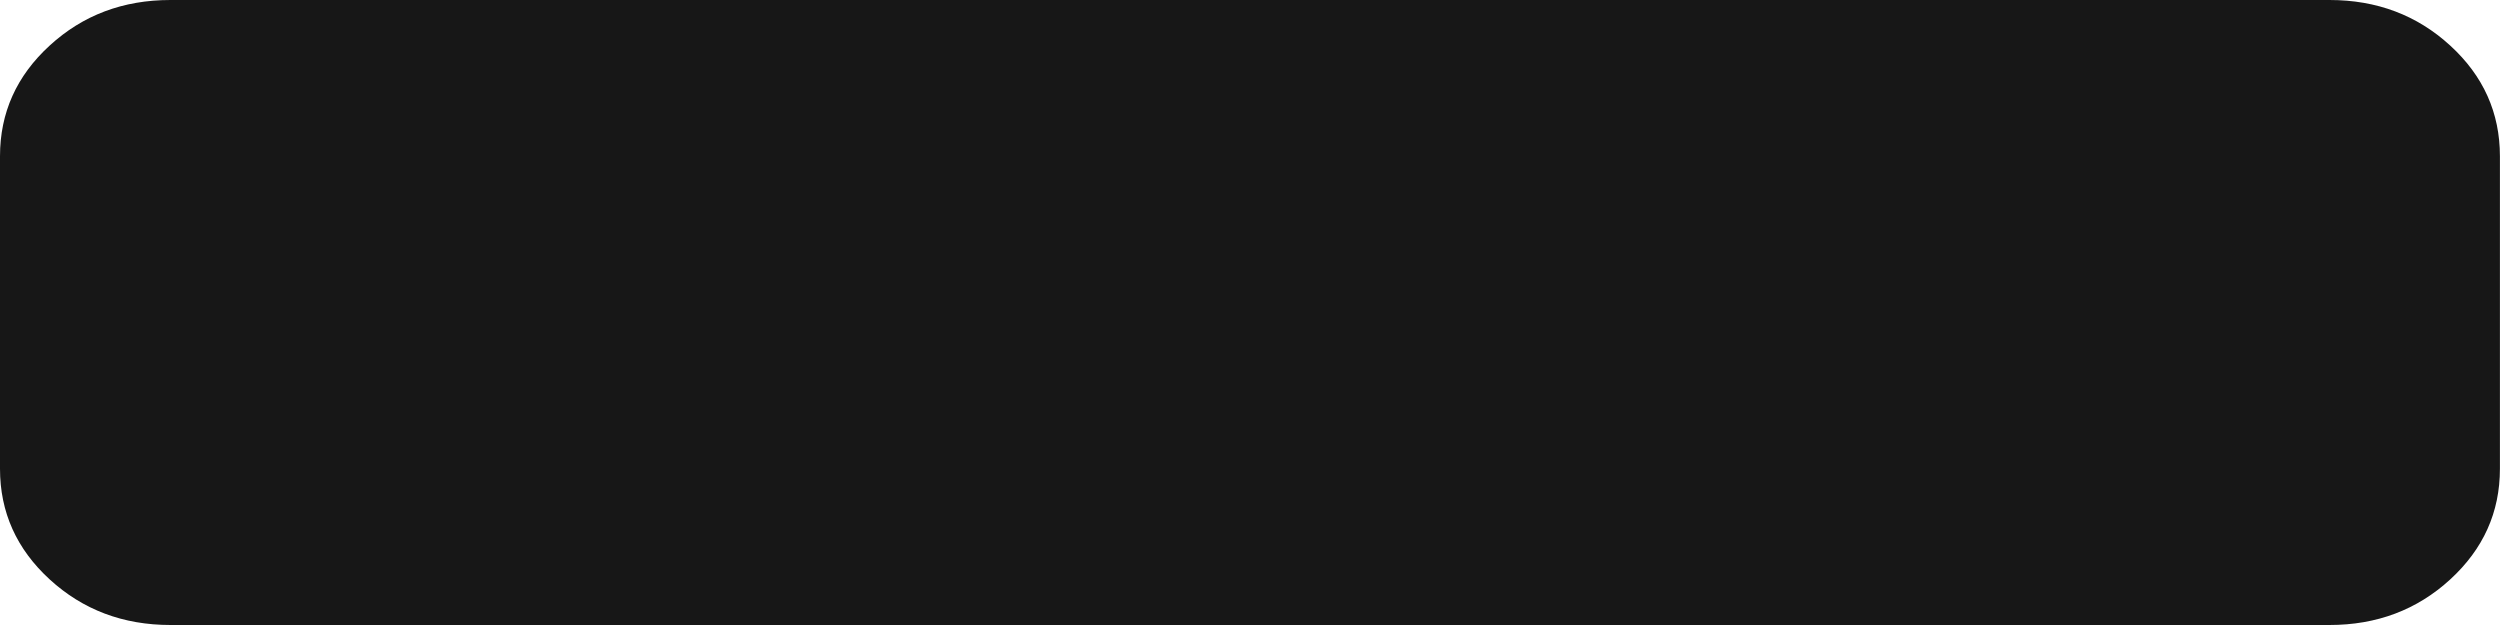
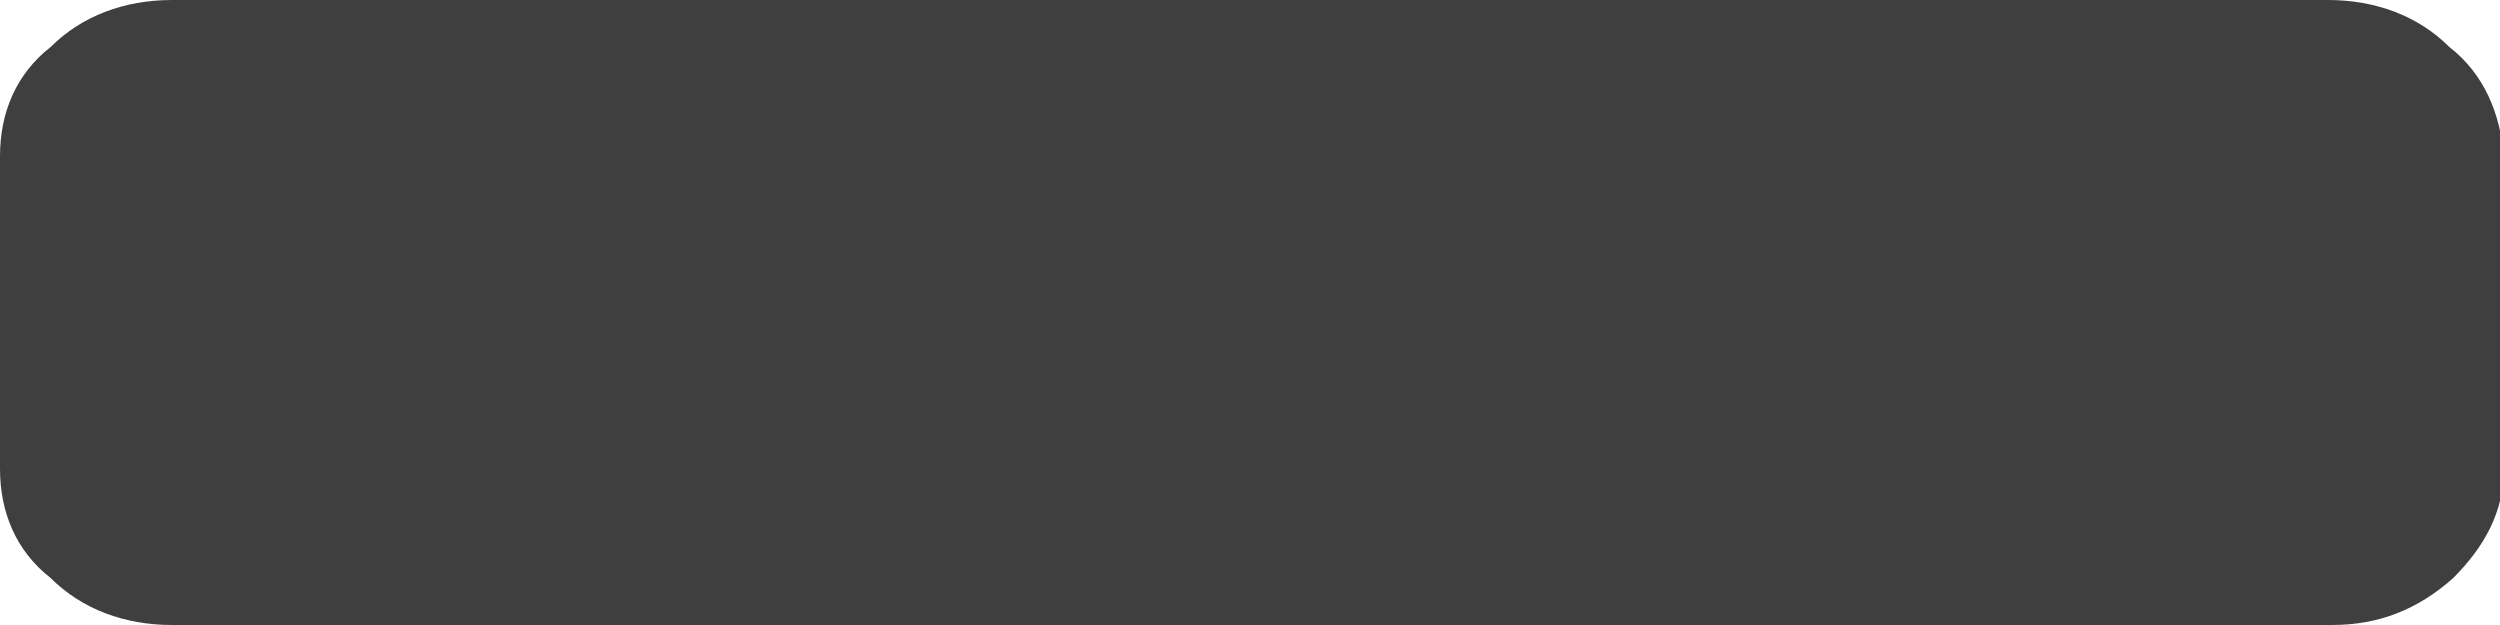
- <svg xmlns="http://www.w3.org/2000/svg" width="64" height="16" viewBox="0 0 64 16">
-   <path fill="#171717" fill-rule="evenodd" d="M62.726 1.167C61.878.389 60.846 0 59.636 0H4.362C3.151 0 2.12.388 1.272 1.166.422 1.944 0 2.888 0 4v8c0 1.112.424 2.056 1.272 2.833.849.778 1.88 1.167 3.091 1.167h55.272c1.211 0 2.242-.388 3.091-1.167.847-.777 1.272-1.72 1.272-2.832V4c0-1.111-.423-2.056-1.272-2.833z" />
+ <svg xmlns="http://www.w3.org/2000/svg" version="1.1" id="Layer_1" x="0px" y="0px" viewBox="0 0 64 16" style="enable-background:new 0 0 64 16;" xml:space="preserve">
+   <style type="text/css">
+ 	.st0{fill-rule:evenodd;clip-rule:evenodd;fill:#3F3F3F;}
+ </style>
+   <path class="st0" d="M62.7,1.2C61.9,0.4,60.8,0,59.6,0H4.4C3.2,0,2.1,0.4,1.3,1.2C0.4,1.9,0,2.9,0,4v8c0,1.1,0.4,2.1,1.3,2.8  C2.1,15.6,3.2,16,4.4,16h55.3c1.2,0,2.2-0.4,3.1-1.2c0.8-0.8,1.3-1.7,1.3-2.8V4C64,2.9,63.6,1.9,62.7,1.2z" />
</svg>
